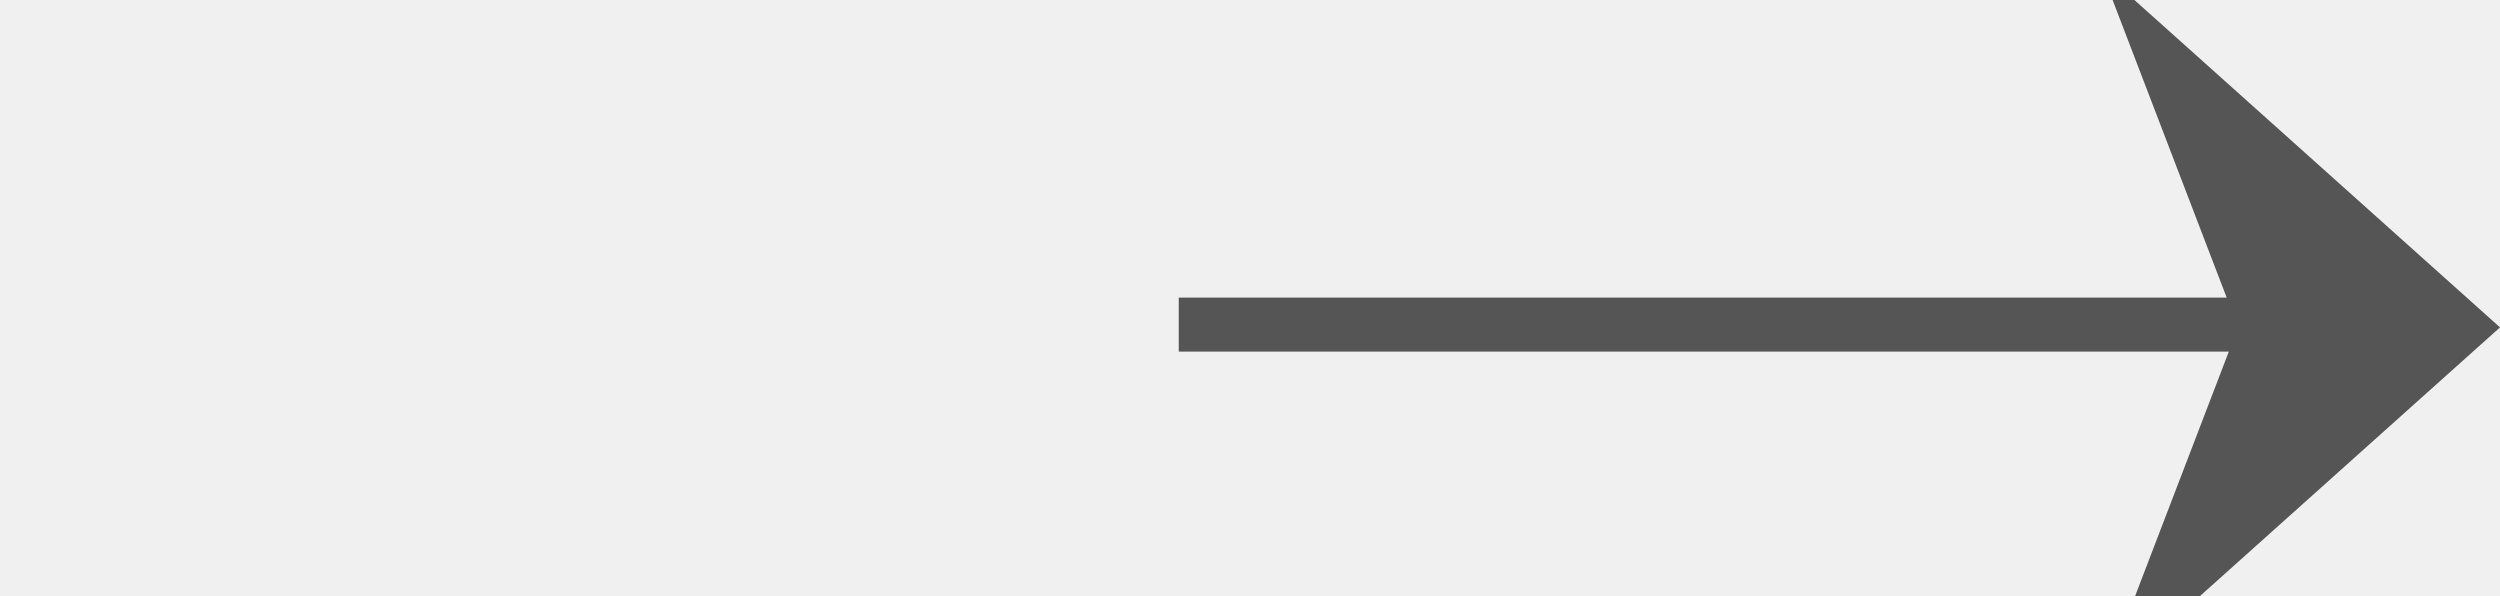
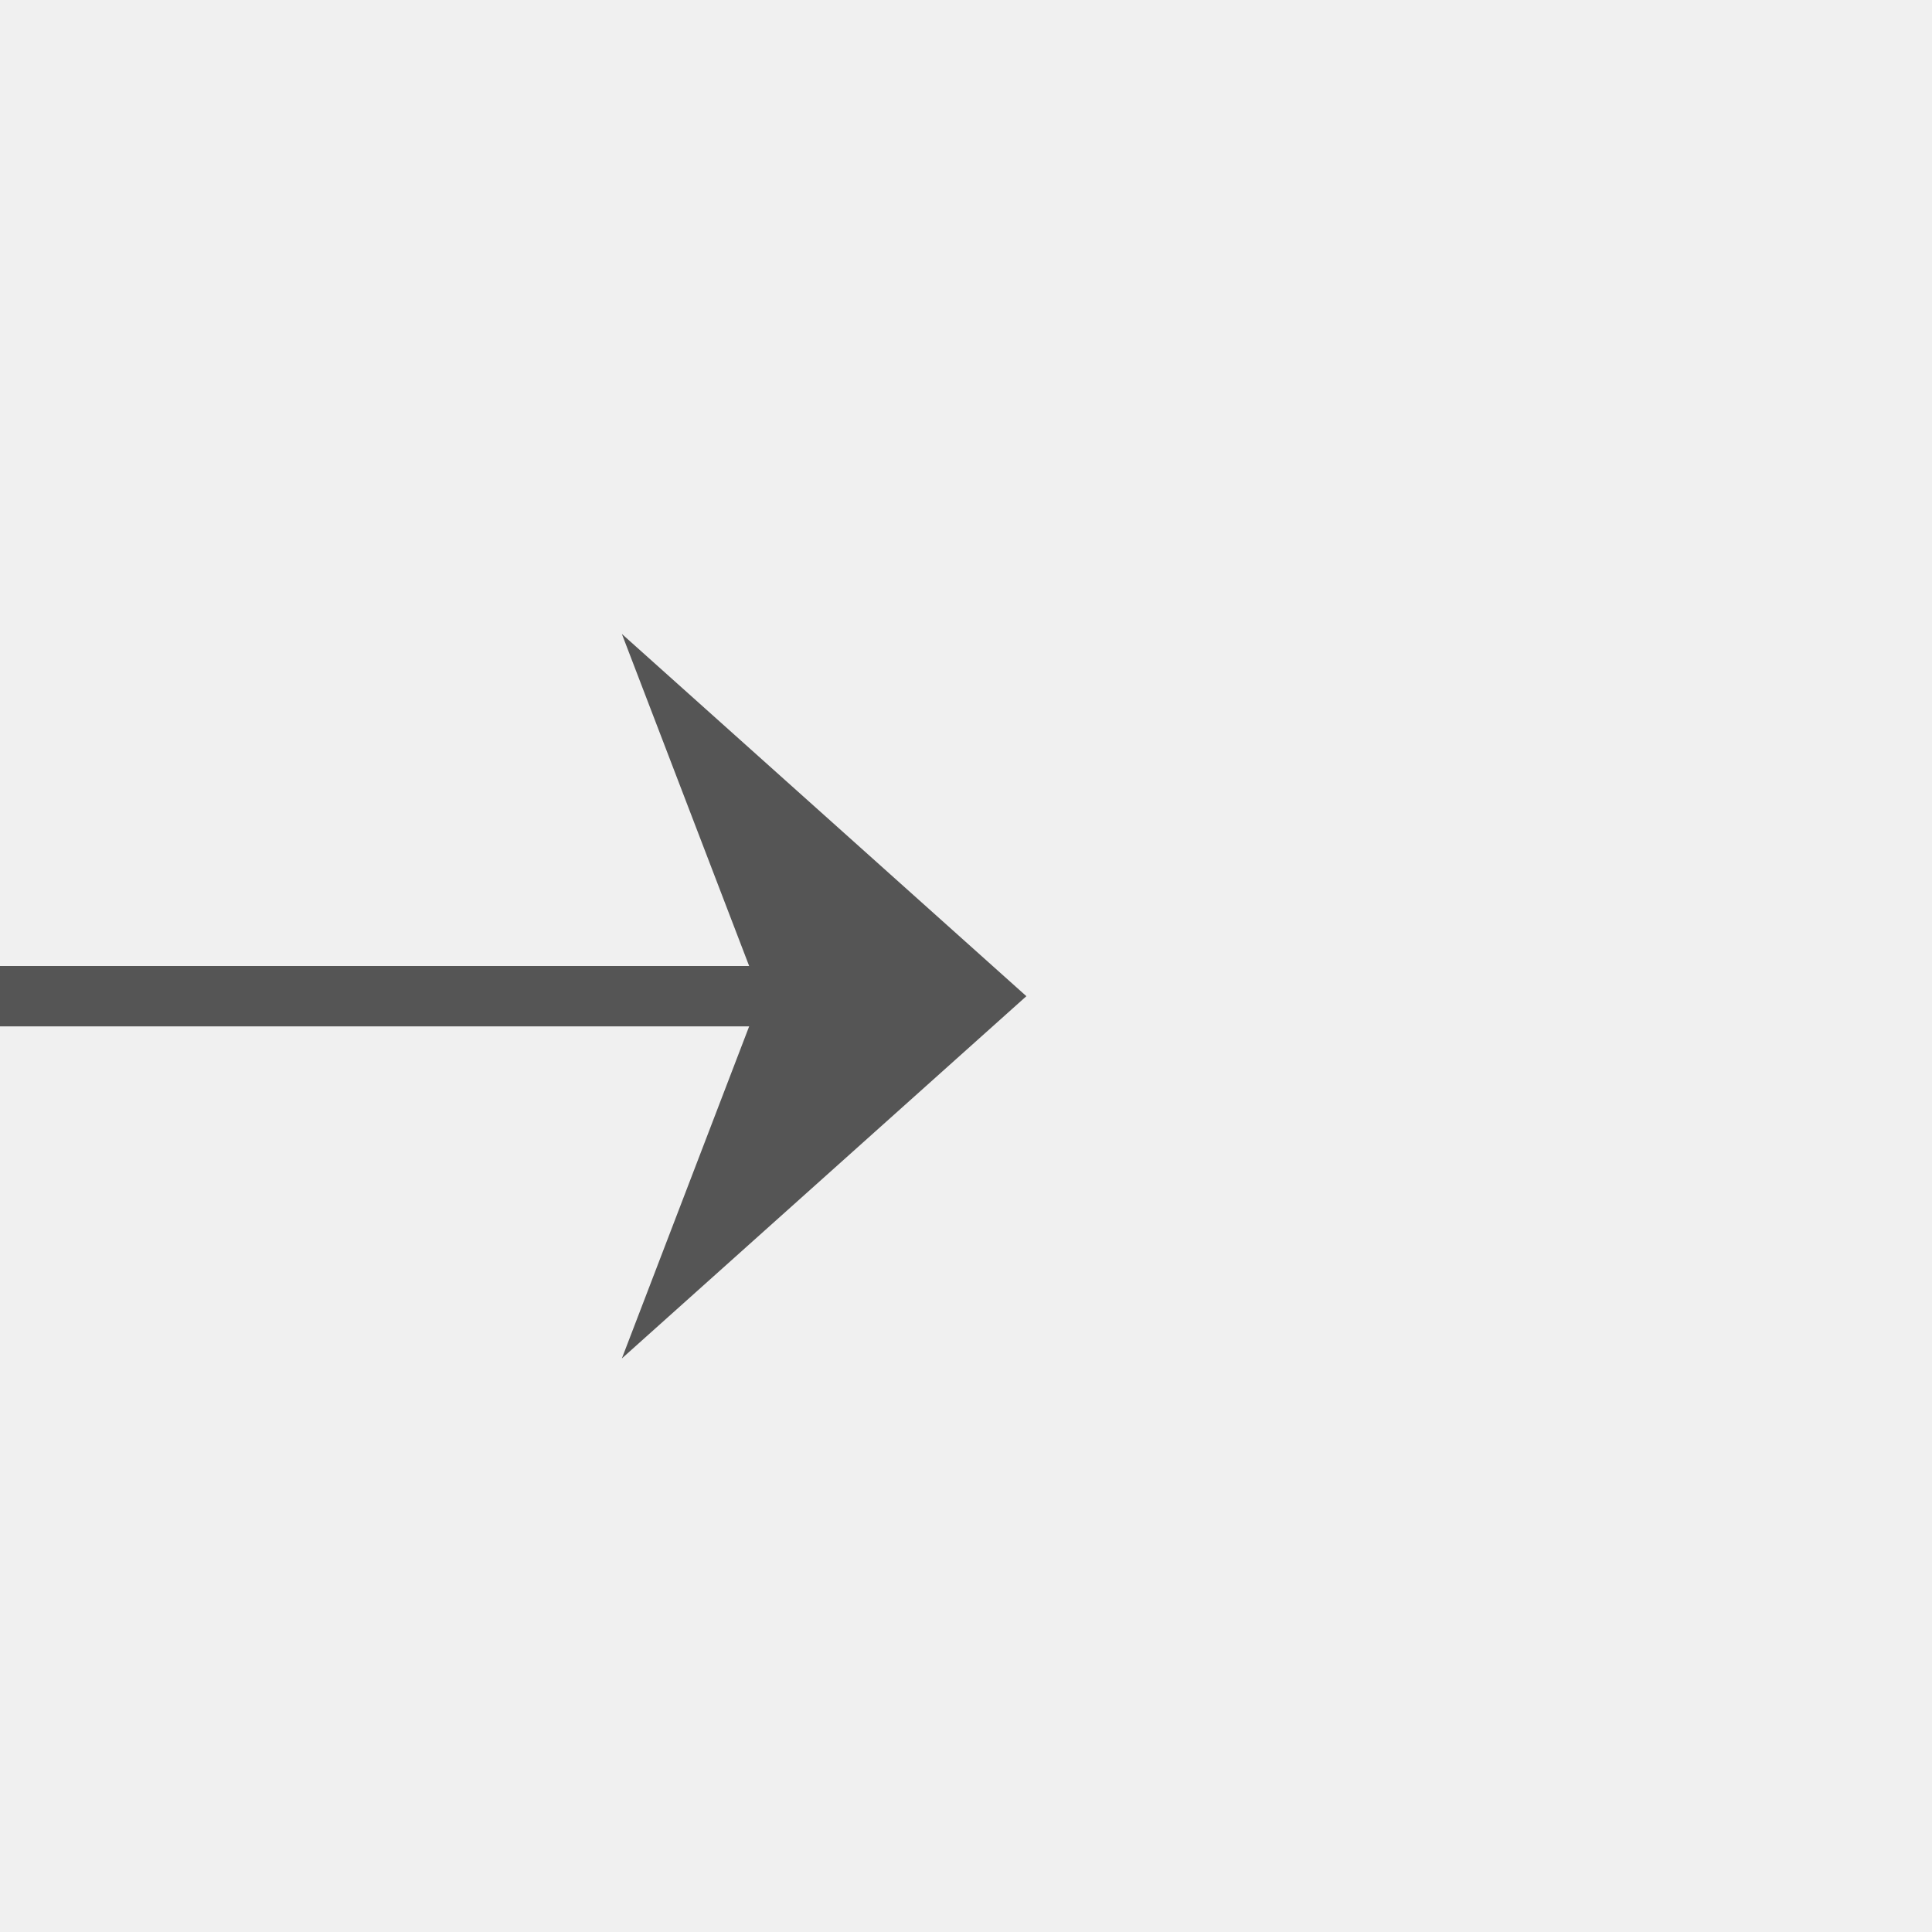
- <svg xmlns="http://www.w3.org/2000/svg" version="1.1" width="42px" height="10px" preserveAspectRatio="xMinYMid meet" viewBox="579 134  42 8">
-   <defs>
-     <mask fill="white" id="clip308">
-       <path d="M 569.197 123  L 598.803 123  L 598.803 151  L 569.197 151  Z M 539 122  L 637 122  L 637 154  L 539 154  Z " fill-rule="evenodd" />
-     </mask>
-   </defs>
-   <path d="M 549 134.5  L 582 134.5  A 2 2 0 0 1 584.5 136.5 A 2 2 0 0 0 586.5 138.5 L 620 138.5  " stroke-width="1" stroke="#555555" fill="none" mask="url(#clip308)" />
-   <path d="M 551 131.5  A 3 3 0 0 0 548 134.5 A 3 3 0 0 0 551 137.5 A 3 3 0 0 0 554 134.5 A 3 3 0 0 0 551 131.5 Z M 614.3 144.5  L 621 138.5  L 614.3 132.5  L 616.6 138.5  L 614.3 144.5  Z " fill-rule="nonzero" fill="#555555" stroke="none" mask="url(#clip308)" />
+ <svg xmlns="http://www.w3.org/2000/svg" version="1.1" width="32px" height="32px" preserveAspectRatio="xMinYMid meet" viewBox="186 119  32 30">
+   <path d="M 148 134.5  L 202 134.5  " stroke-width="1" stroke="#555555" fill="none" />
+   <path d="M 150 131.5  A 3 3 0 0 0 147 134.5 A 3 3 0 0 0 150 137.5 A 3 3 0 0 0 153 134.5 A 3 3 0 0 0 150 131.5 Z M 196.3 140.5  L 203 134.5  L 196.3 128.5  L 198.6 134.5  L 196.3 140.5  Z " fill-rule="nonzero" fill="#555555" stroke="none" />
</svg>
